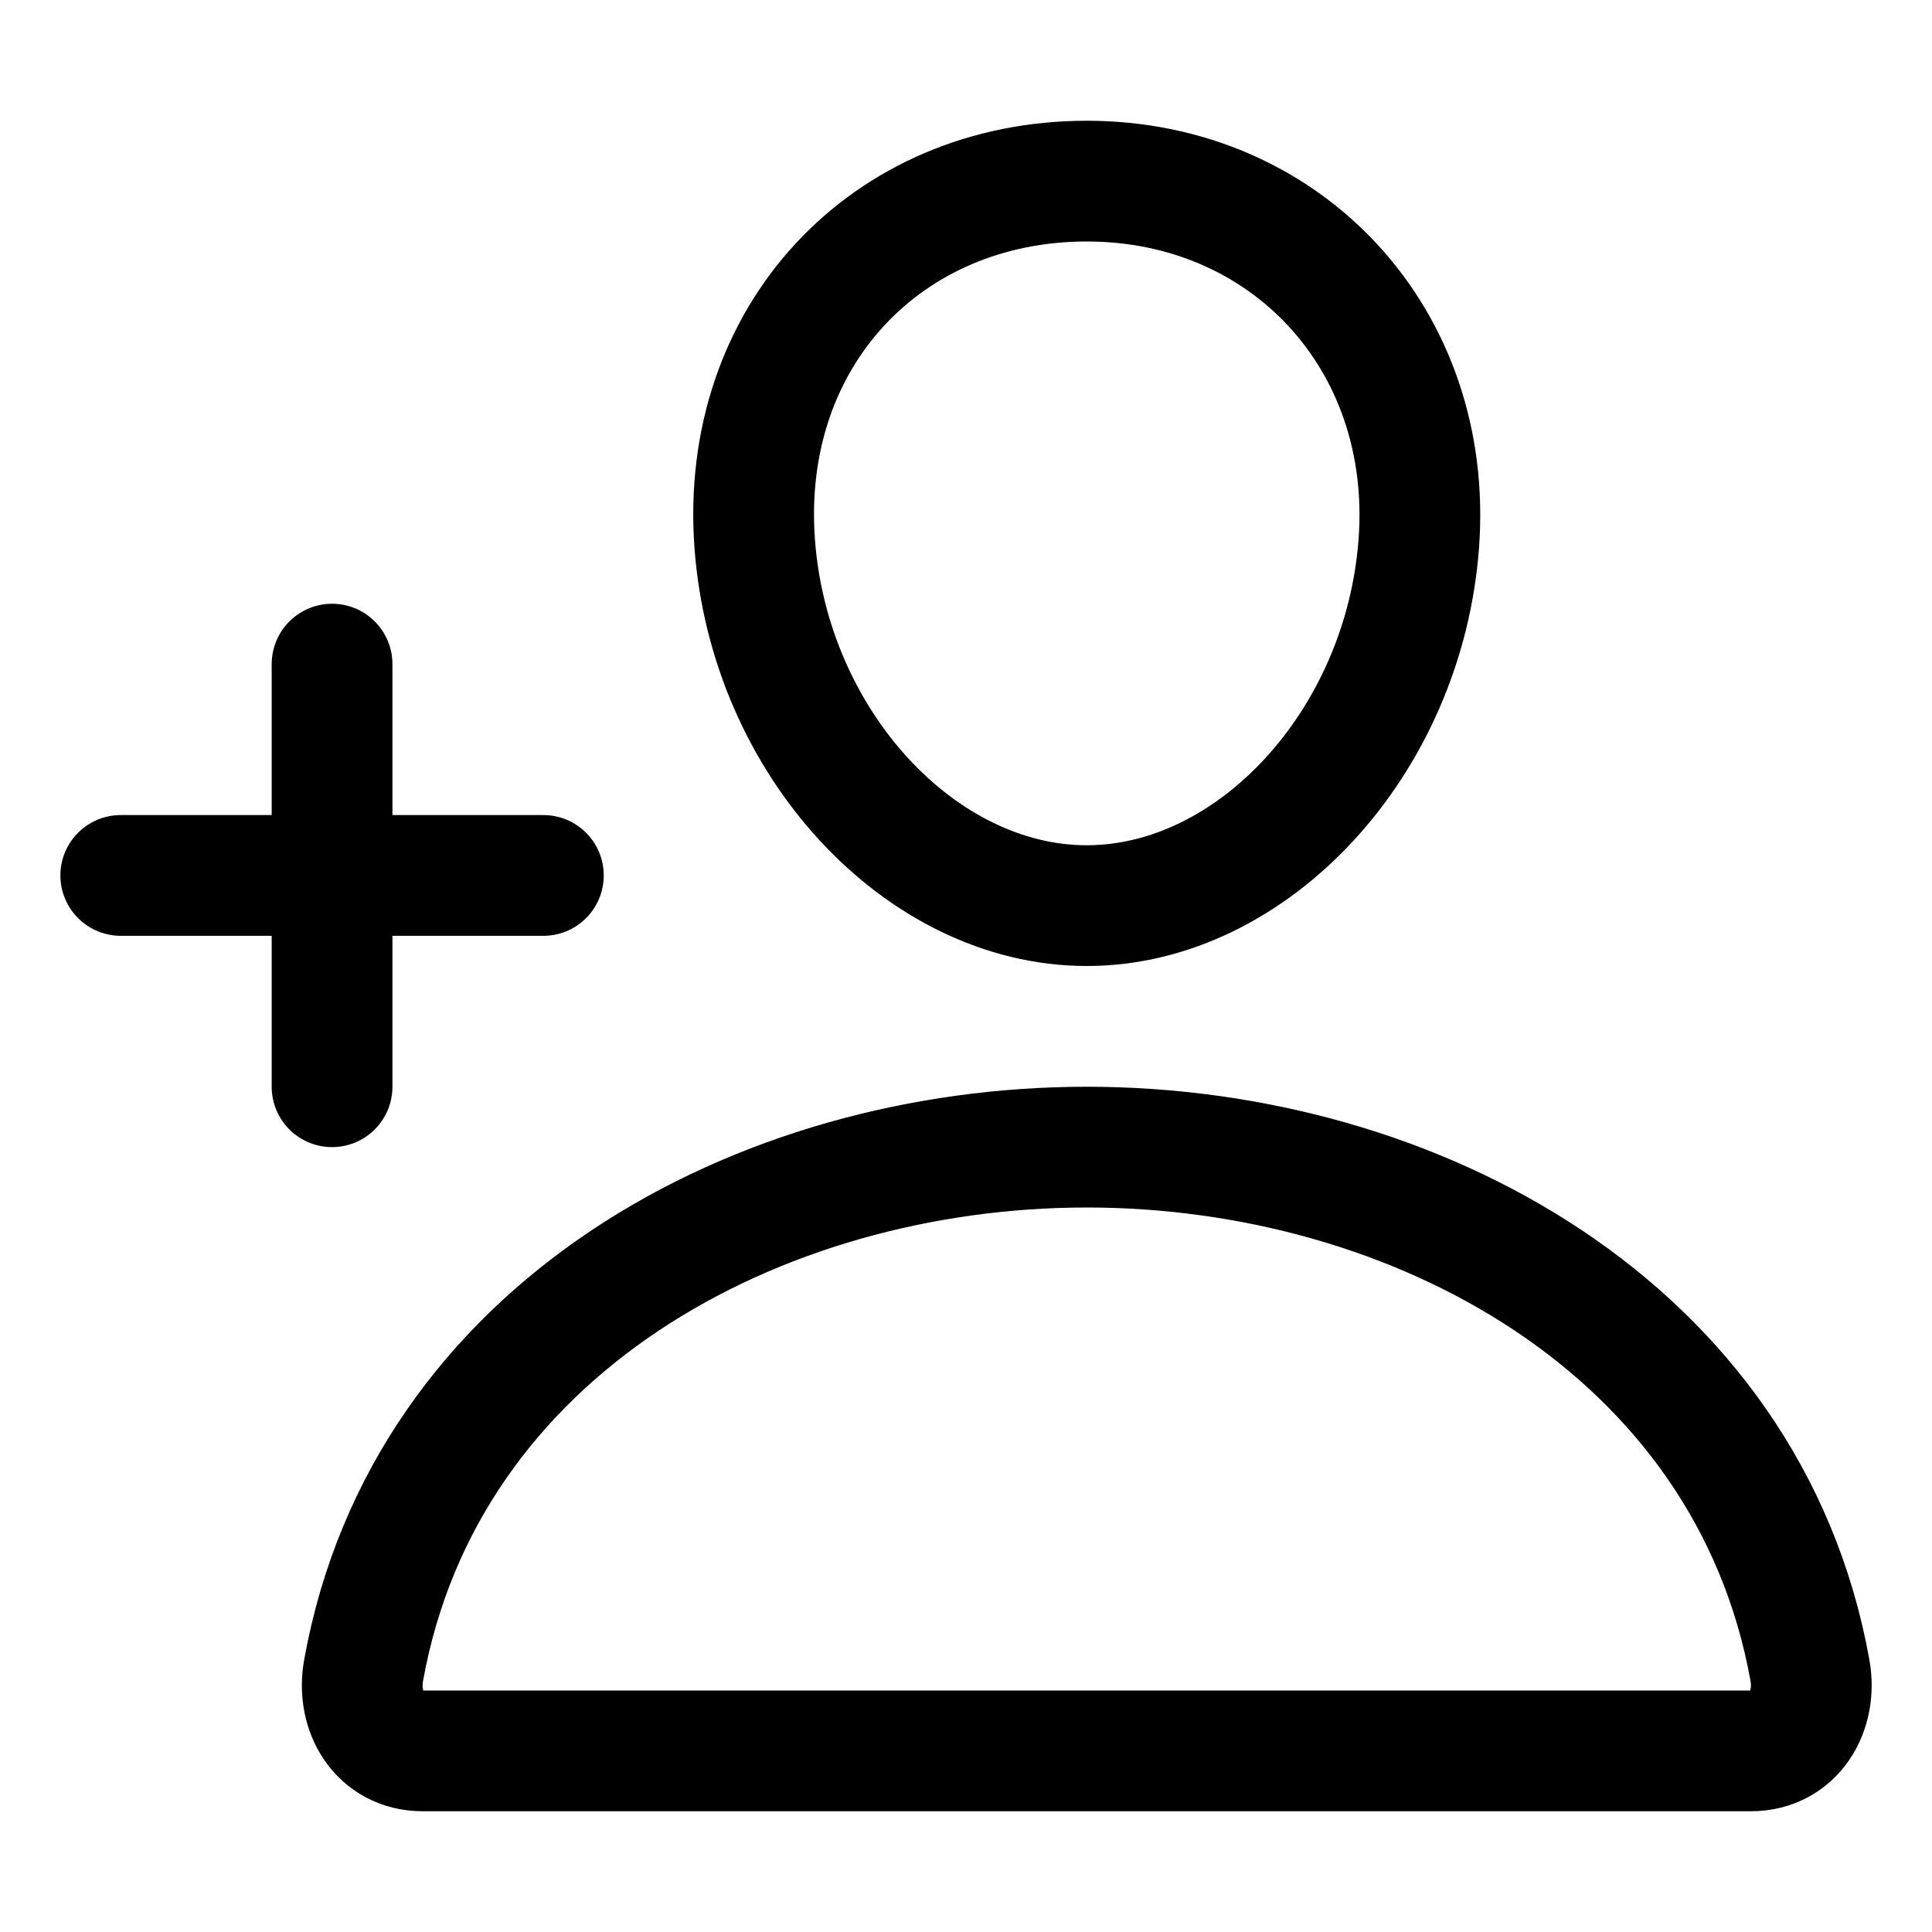
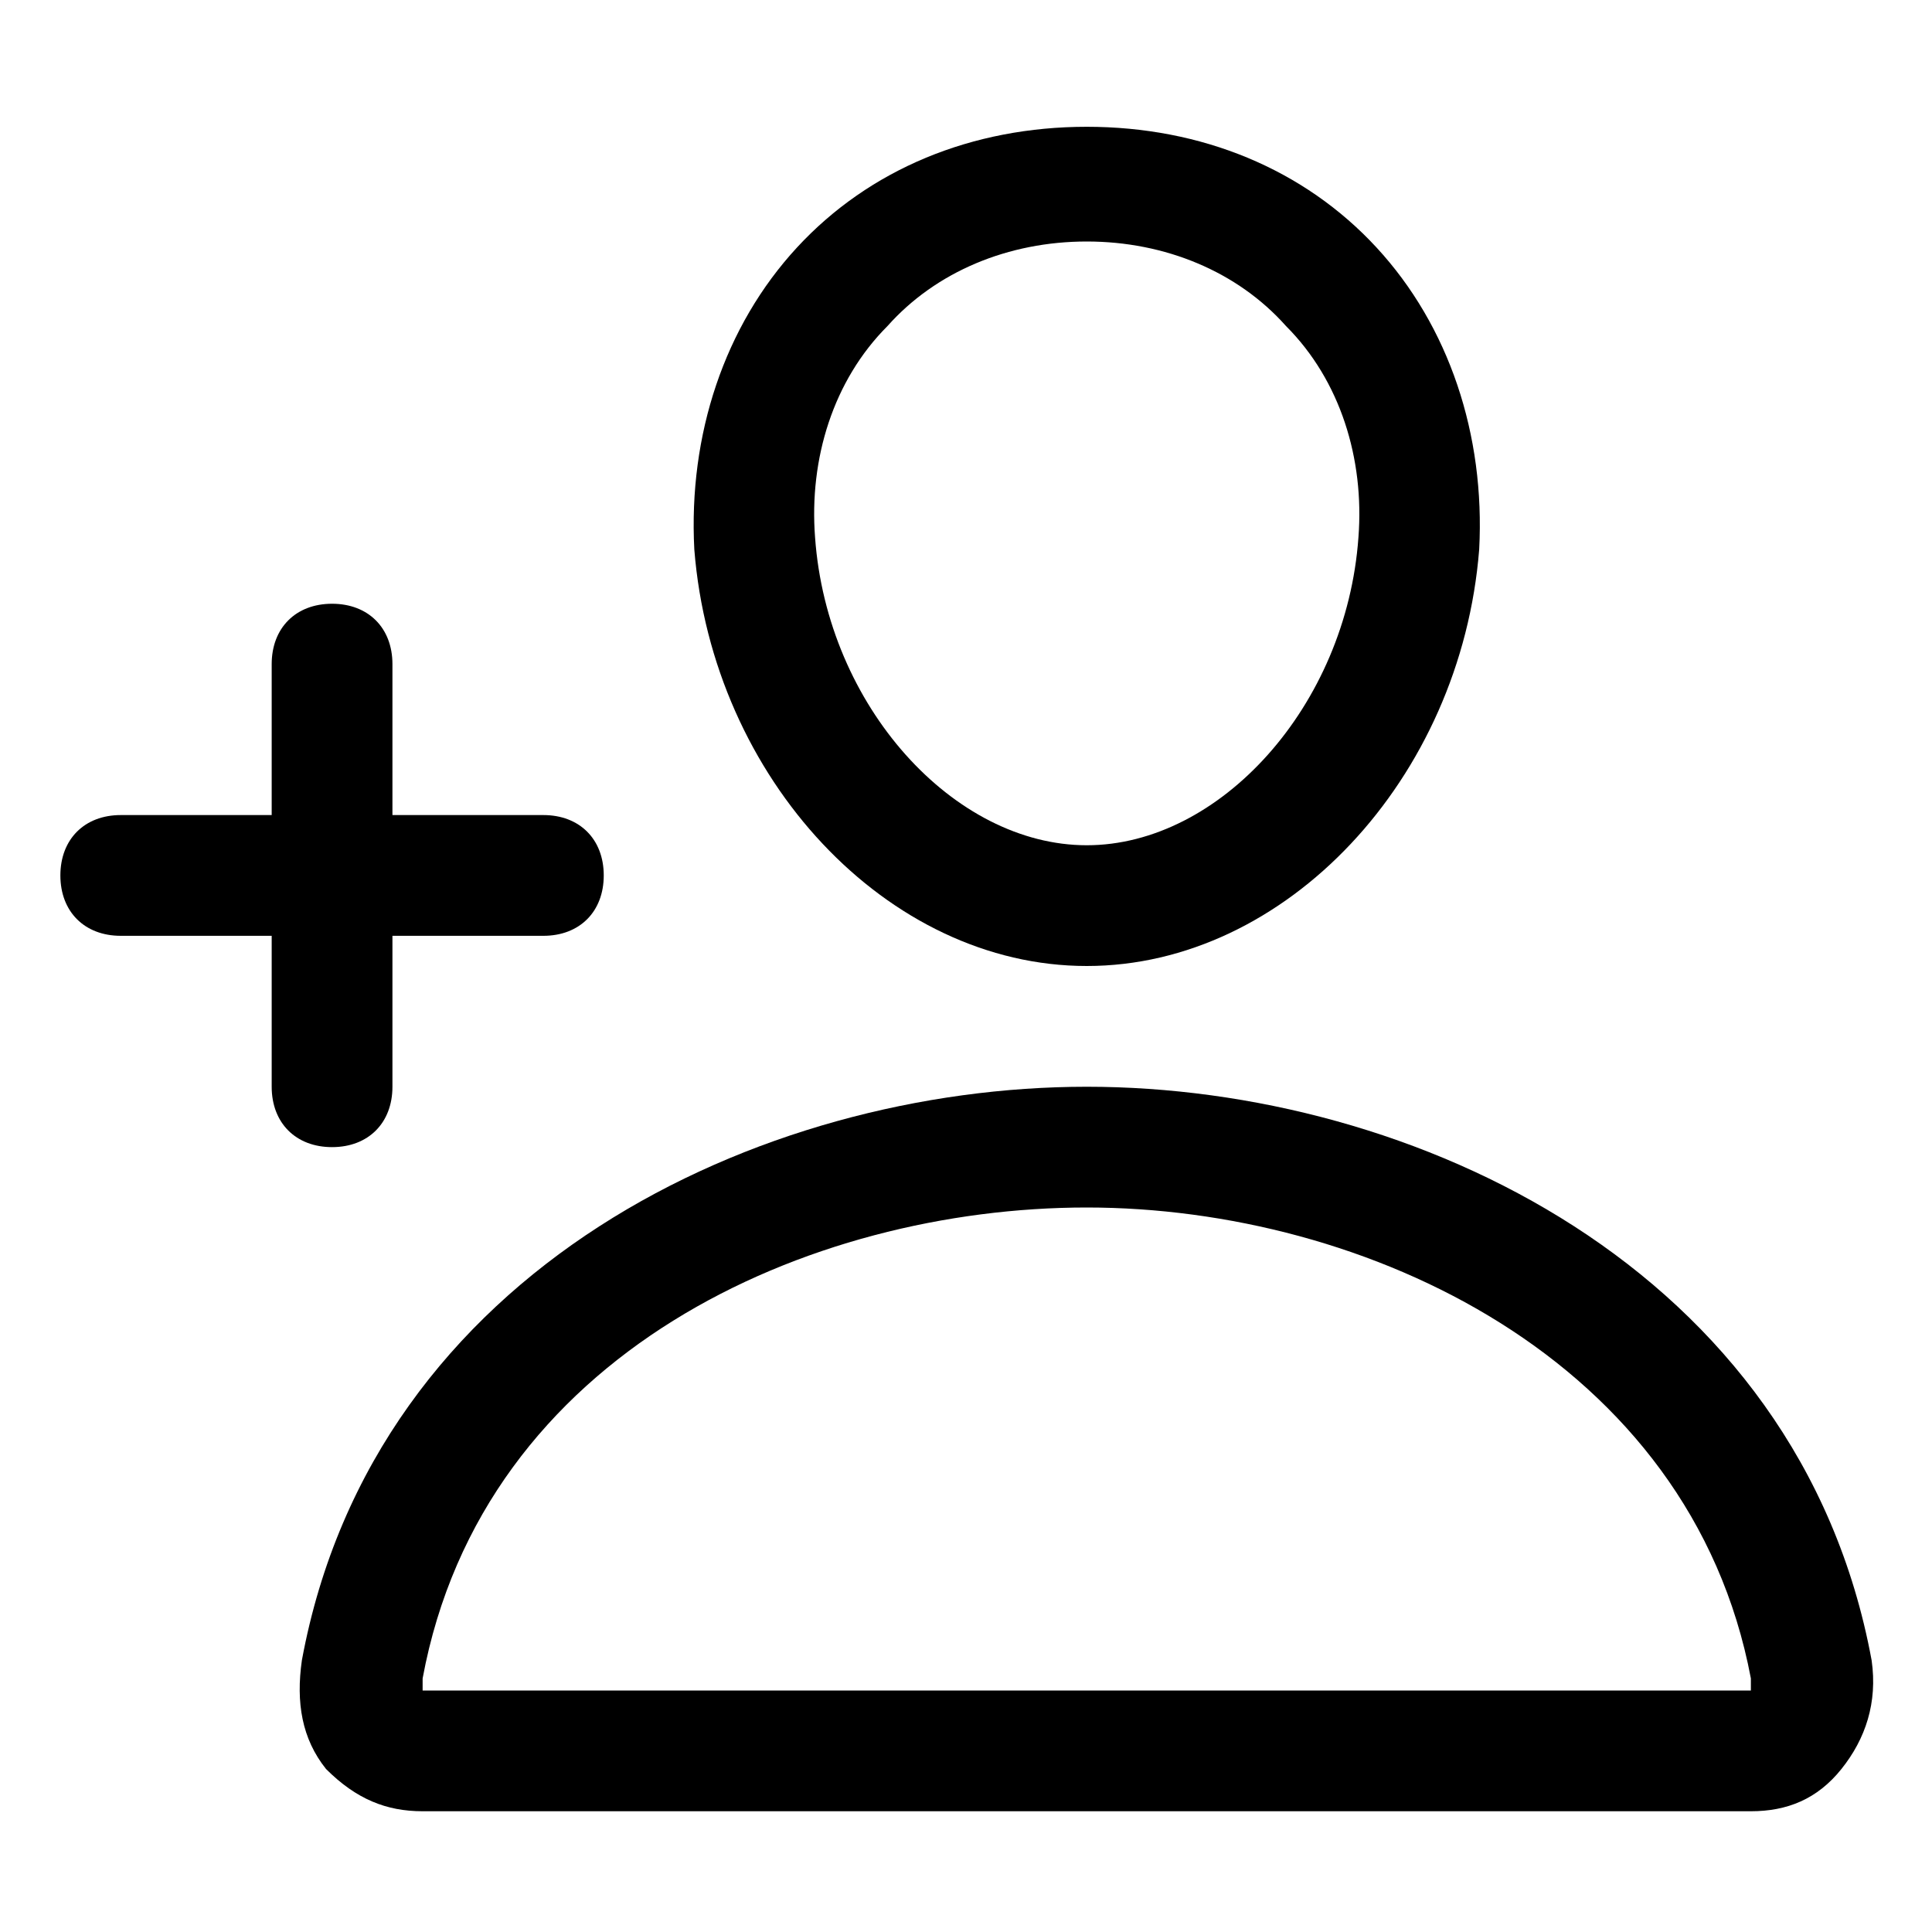
<svg xmlns="http://www.w3.org/2000/svg" version="1.1" width="32" height="32" viewBox="0 0 32 32">
-   <path fill="none" stroke-linejoin="round" stroke-linecap="round" stroke-miterlimit="4" stroke-width="2" stroke="#000" d="M23.5 9c-0.245 3.304-2.75 6-5.5 6s-5.259-2.695-5.5-6c-0.25-3.438 2.188-6 5.5-6s5.75 2.625 5.5 6z" />
-   <path fill="none" stroke-linejoin="miter" stroke-linecap="butt" stroke-miterlimit="10" stroke-width="2" stroke="#000" d="M18 19c-5.438 0-10.956 3-11.977 8.663-0.125 0.683 0.263 1.337 0.978 1.337h21.999c0.715 0 1.101-0.655 0.978-1.337-1.022-5.663-6.541-8.663-11.978-8.663z" />
-   <path fill="none" stroke-linejoin="round" stroke-linecap="round" stroke-miterlimit="4" stroke-width="2" stroke="#000" d="M5.5 11v7M9 14.5h-7" />
+   <path d="M18 16c3.3 0 6.2-3.1 6.5-6.9 0 0 0 0 0 0 0.1-1.9-0.5-3.7-1.7-5s-2.9-2-4.8-2c-1.9 0-3.6 0.7-4.8 2s-1.8 3.1-1.7 5c0.3 3.8 3.2 6.9 6.5 6.9zM14.7 5.4c0.8-0.9 2-1.4 3.3-1.4s2.5 0.5 3.3 1.4c0.9 0.9 1.3 2.2 1.2 3.5-0.2 2.8-2.3 5.1-4.5 5.1s-4.3-2.3-4.5-5.1c-0.1-1.3 0.3-2.6 1.2-3.5z" />
+   <path d="M31 27.5c-1.2-6.5-7.6-9.5-13-9.5s-11.8 3-13 9.5c-0.1 0.7 0 1.3 0.4 1.8 0.5 0.5 1 0.7 1.6 0.7h22c0.6 0 1.1-0.2 1.5-0.7s0.6-1.1 0.5-1.8zM29 28h-22c0 0 0-0.1 0-0.2 1-5.4 6.4-7.8 11-7.8s10 2.5 11 7.8c0 0.1 0 0.2 0 0.2z" />
+   <path d="M6.5 18v-2.5h2.5c0.6 0 1-0.4 1-1s-0.4-1-1-1h-2.5v-2.5c0-0.6-0.4-1-1-1s-1 0.4-1 1v2.5h-2.5c-0.6 0-1 0.4-1 1s0.4 1 1 1h2.5v2.5c0 0.6 0.4 1 1 1s1-0.4 1-1z" />
</svg>
